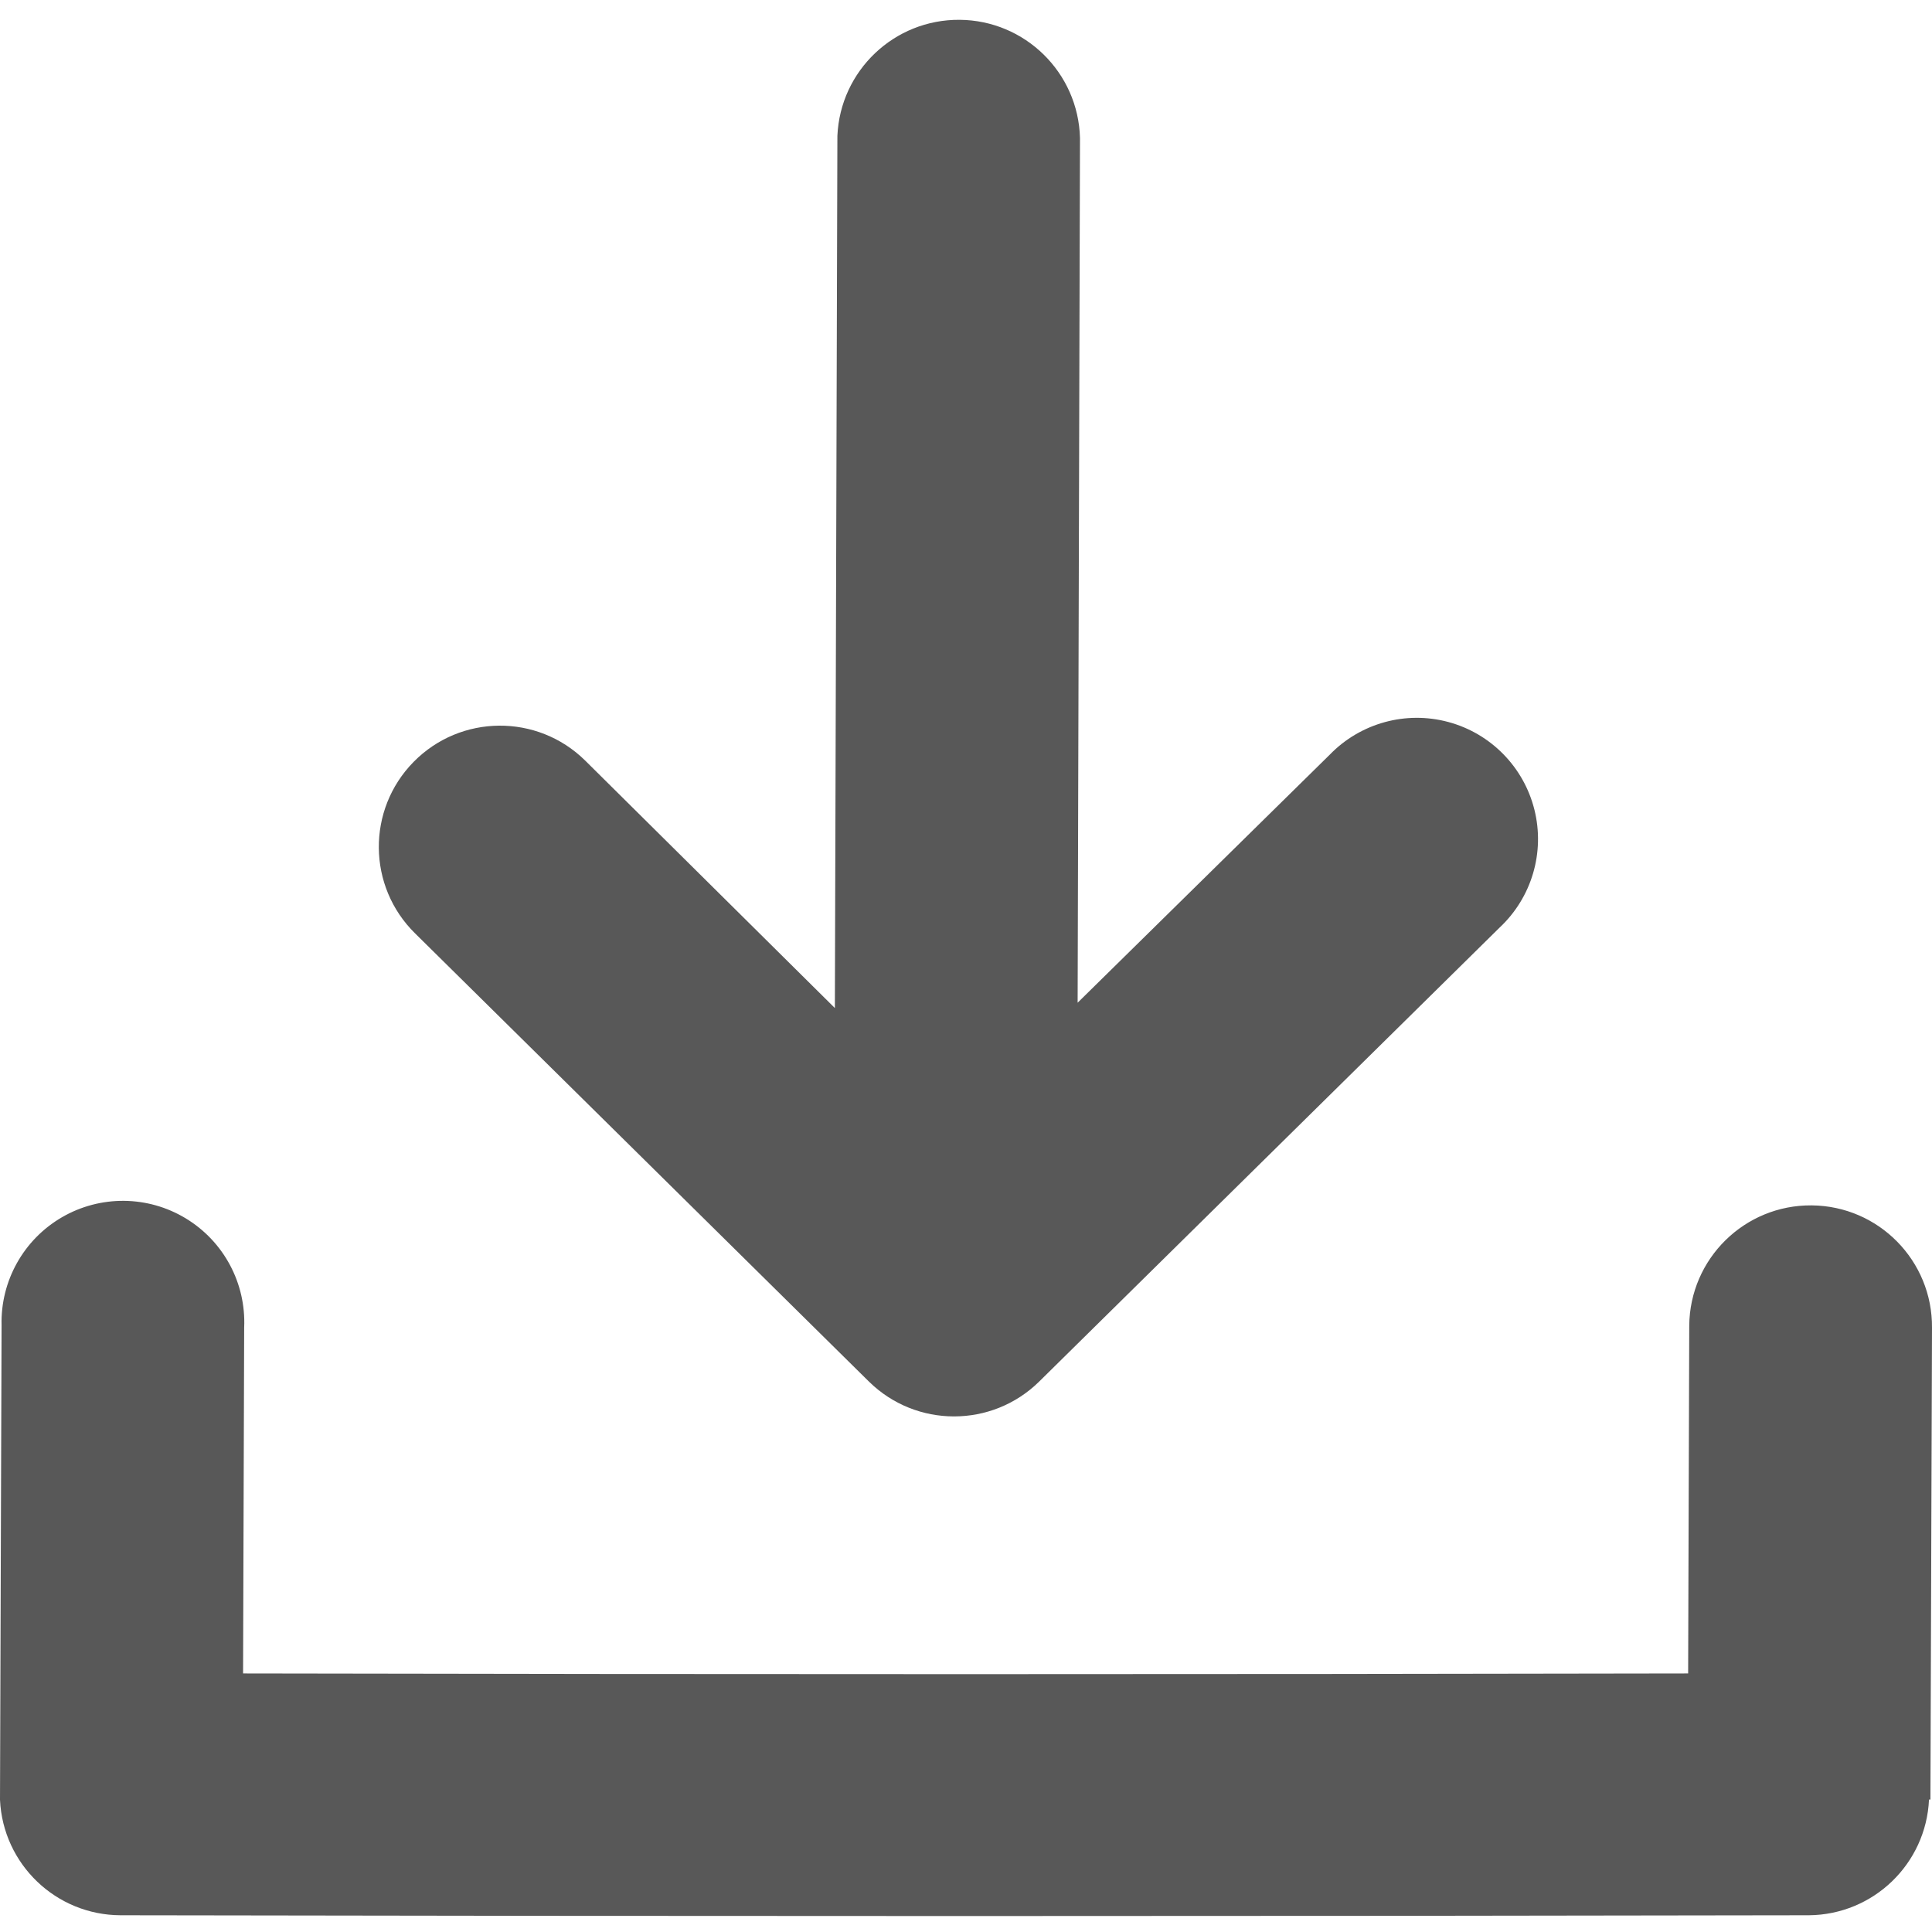
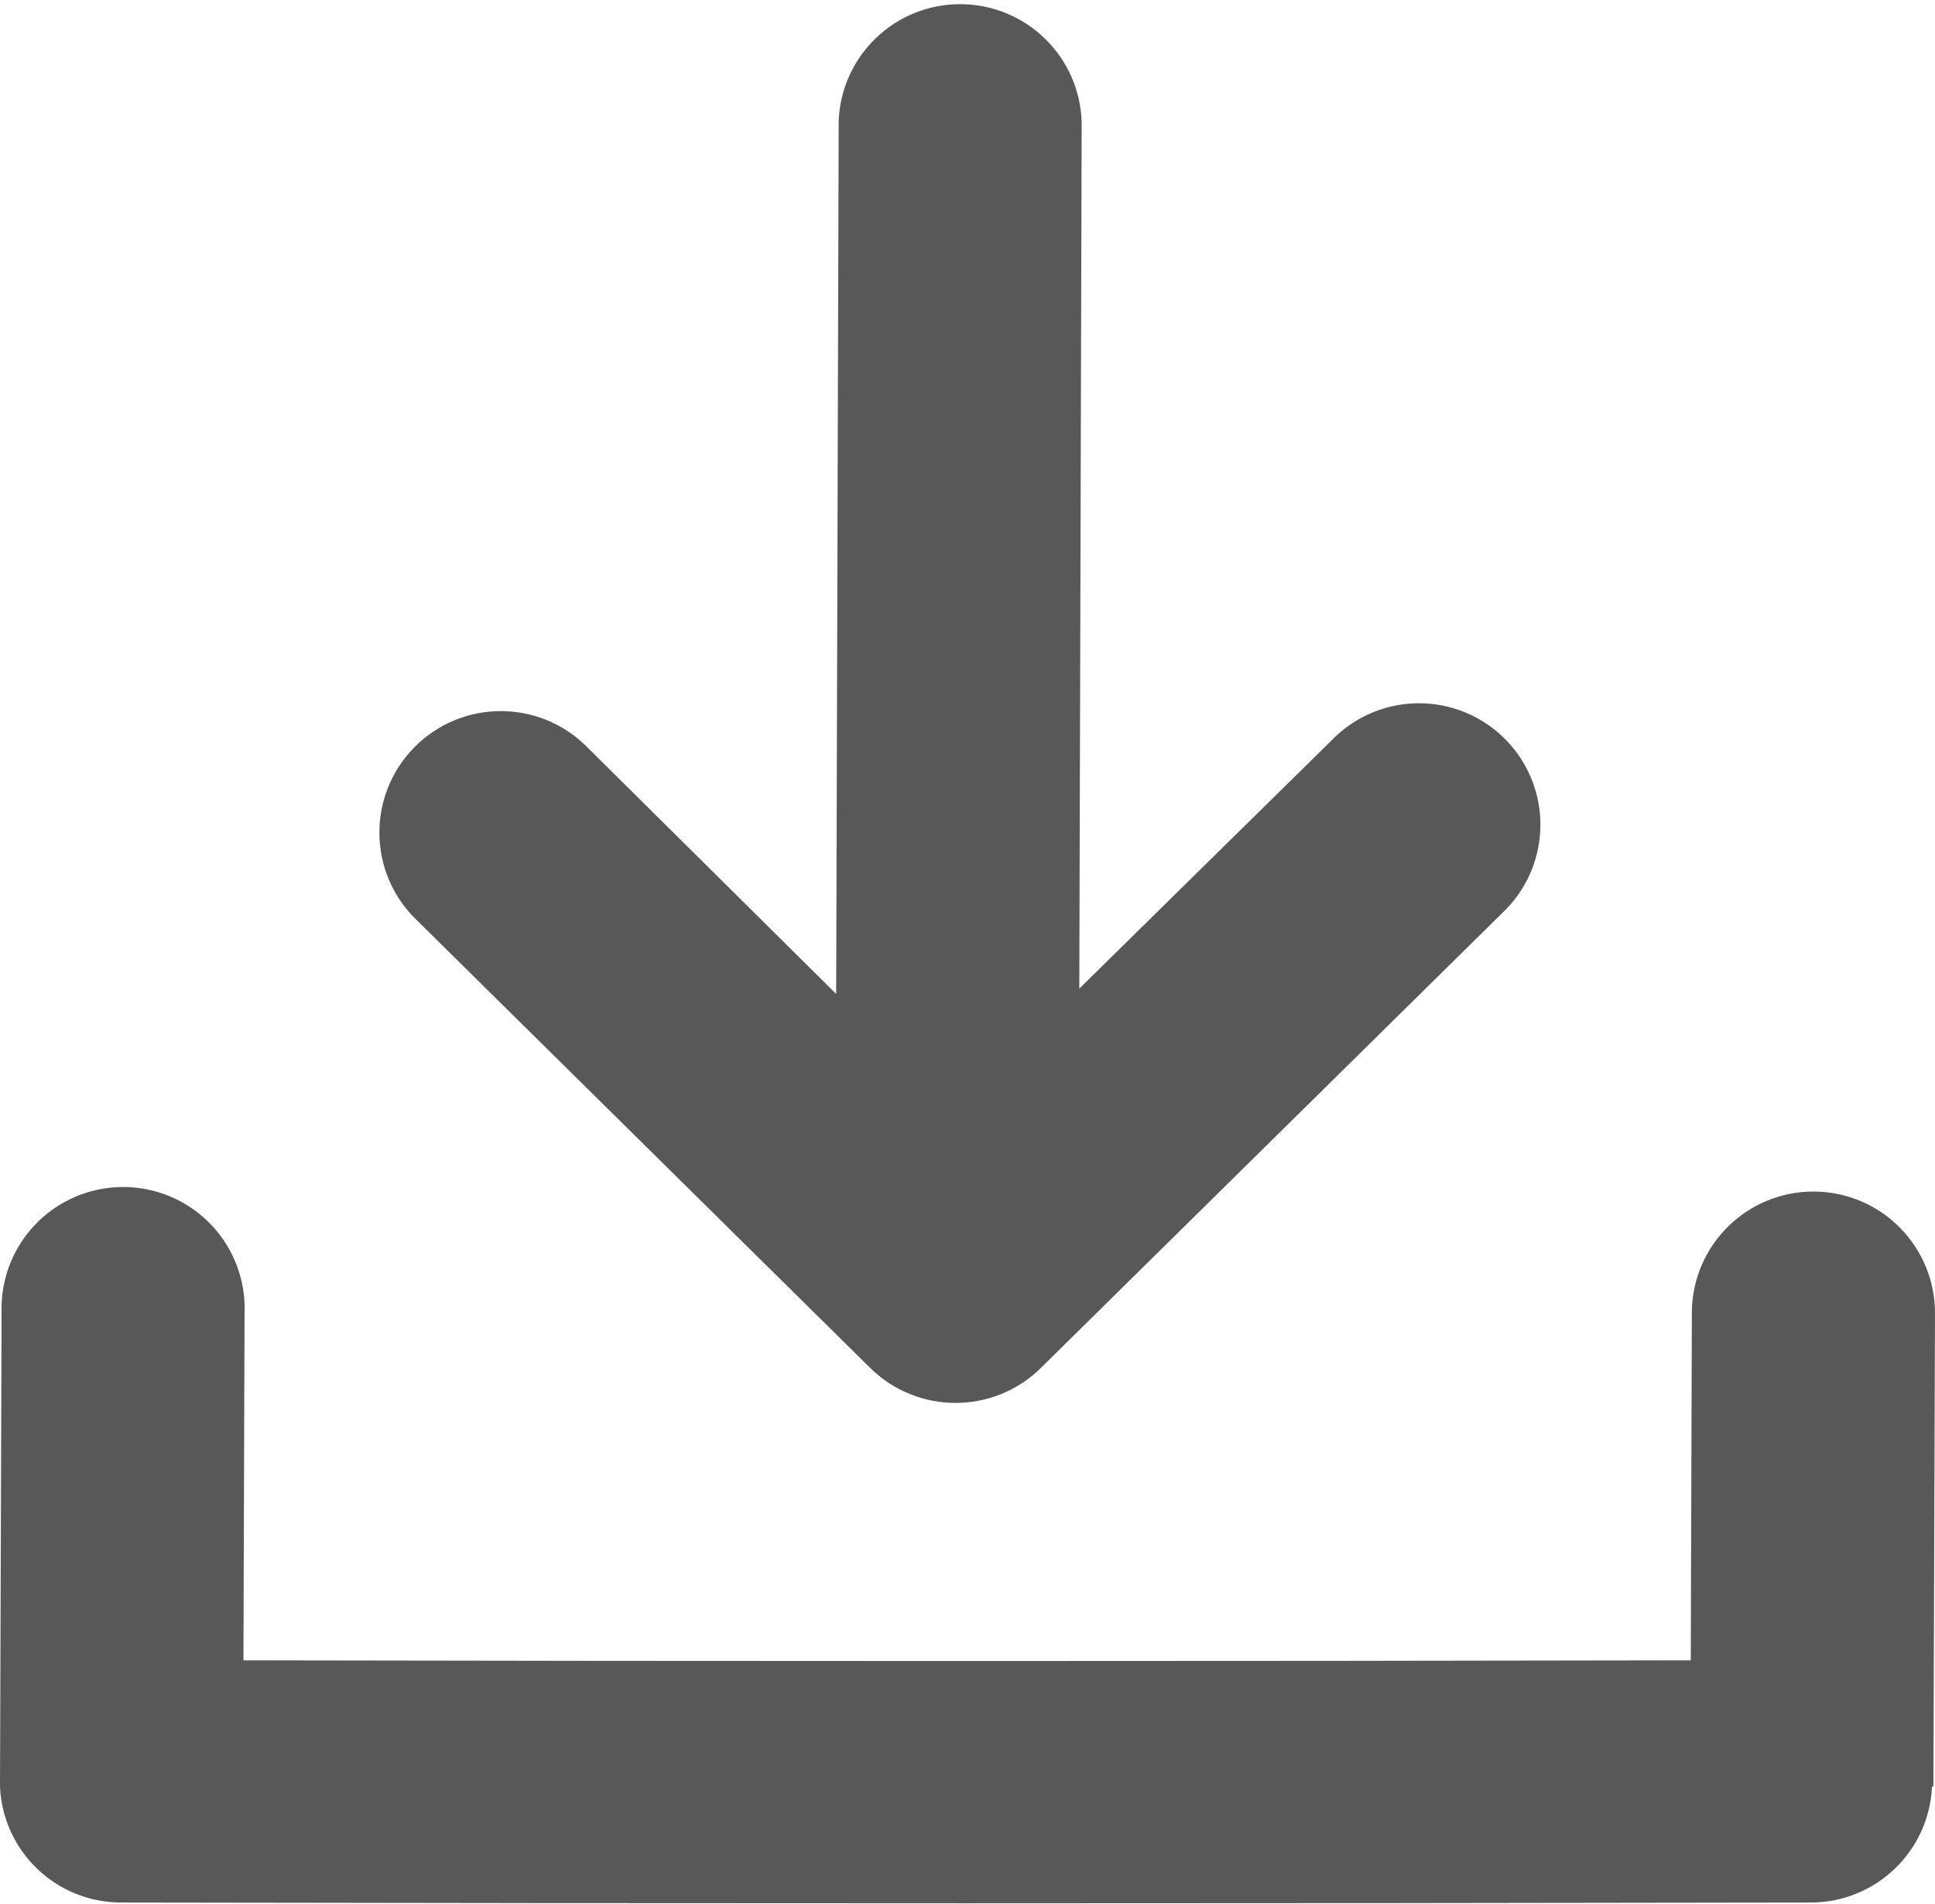
- <svg xmlns="http://www.w3.org/2000/svg" id="Layer_1" data-name="Layer 1" width="20" height="20" fill="#585858" viewBox="0 0 122.88 120.89">
+ <svg xmlns="http://www.w3.org/2000/svg" id="Layer_1" data-name="Layer 1" height="19" fill="#585858" viewBox="0 0 122.88 120.89">
  <path d="M84.58,47a7.71,7.71,0,1,1,10.8,11L66.09,86.88a7.72,7.72,0,0,1-10.82,0L26.4,58.37a7.71,7.71,0,1,1,10.81-11L53.1,63.12l.16-55.47a7.72,7.72,0,0,1,15.43.13l-.15,55L84.58,47ZM0,113.48.1,83.3a7.72,7.72,0,1,1,15.43.14l-.07,22q46,.09,91.91,0l.07-22.12a7.72,7.72,0,1,1,15.44.14l-.1,30h-.09a7.71,7.71,0,0,1-7.64,7.36q-53.73.1-107.38,0A7.7,7.7,0,0,1,0,113.48Z" />
</svg>
